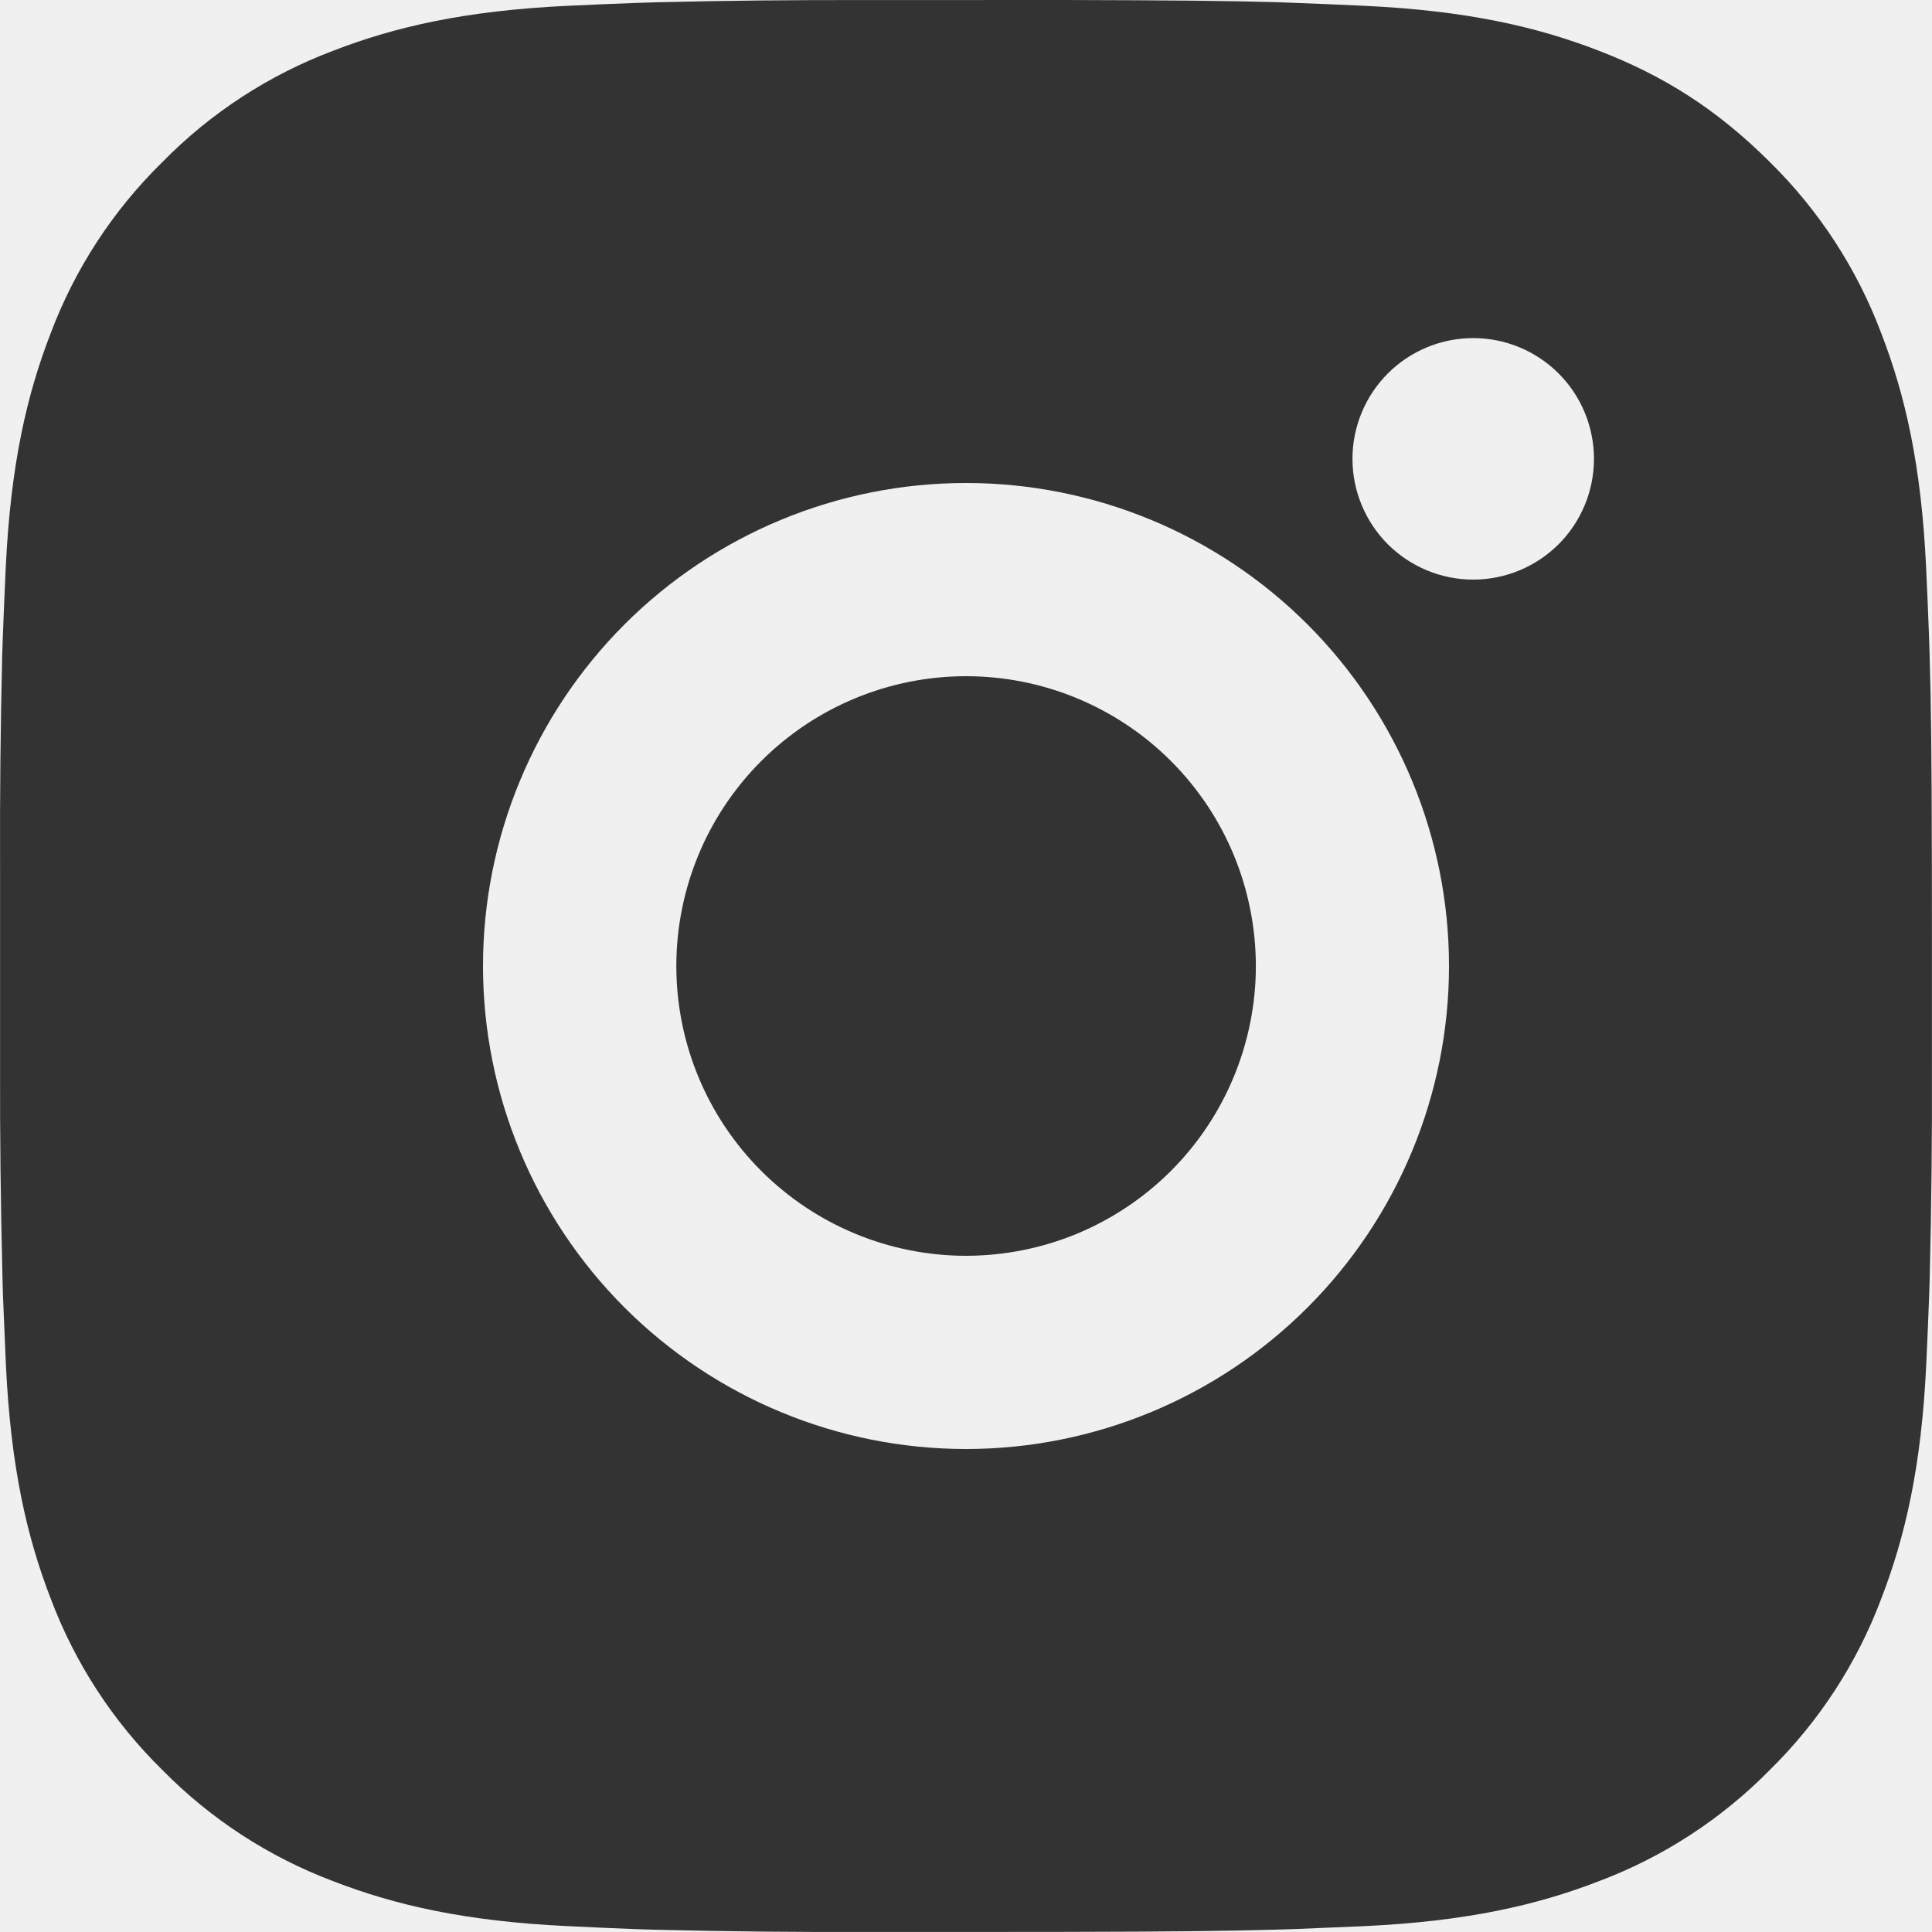
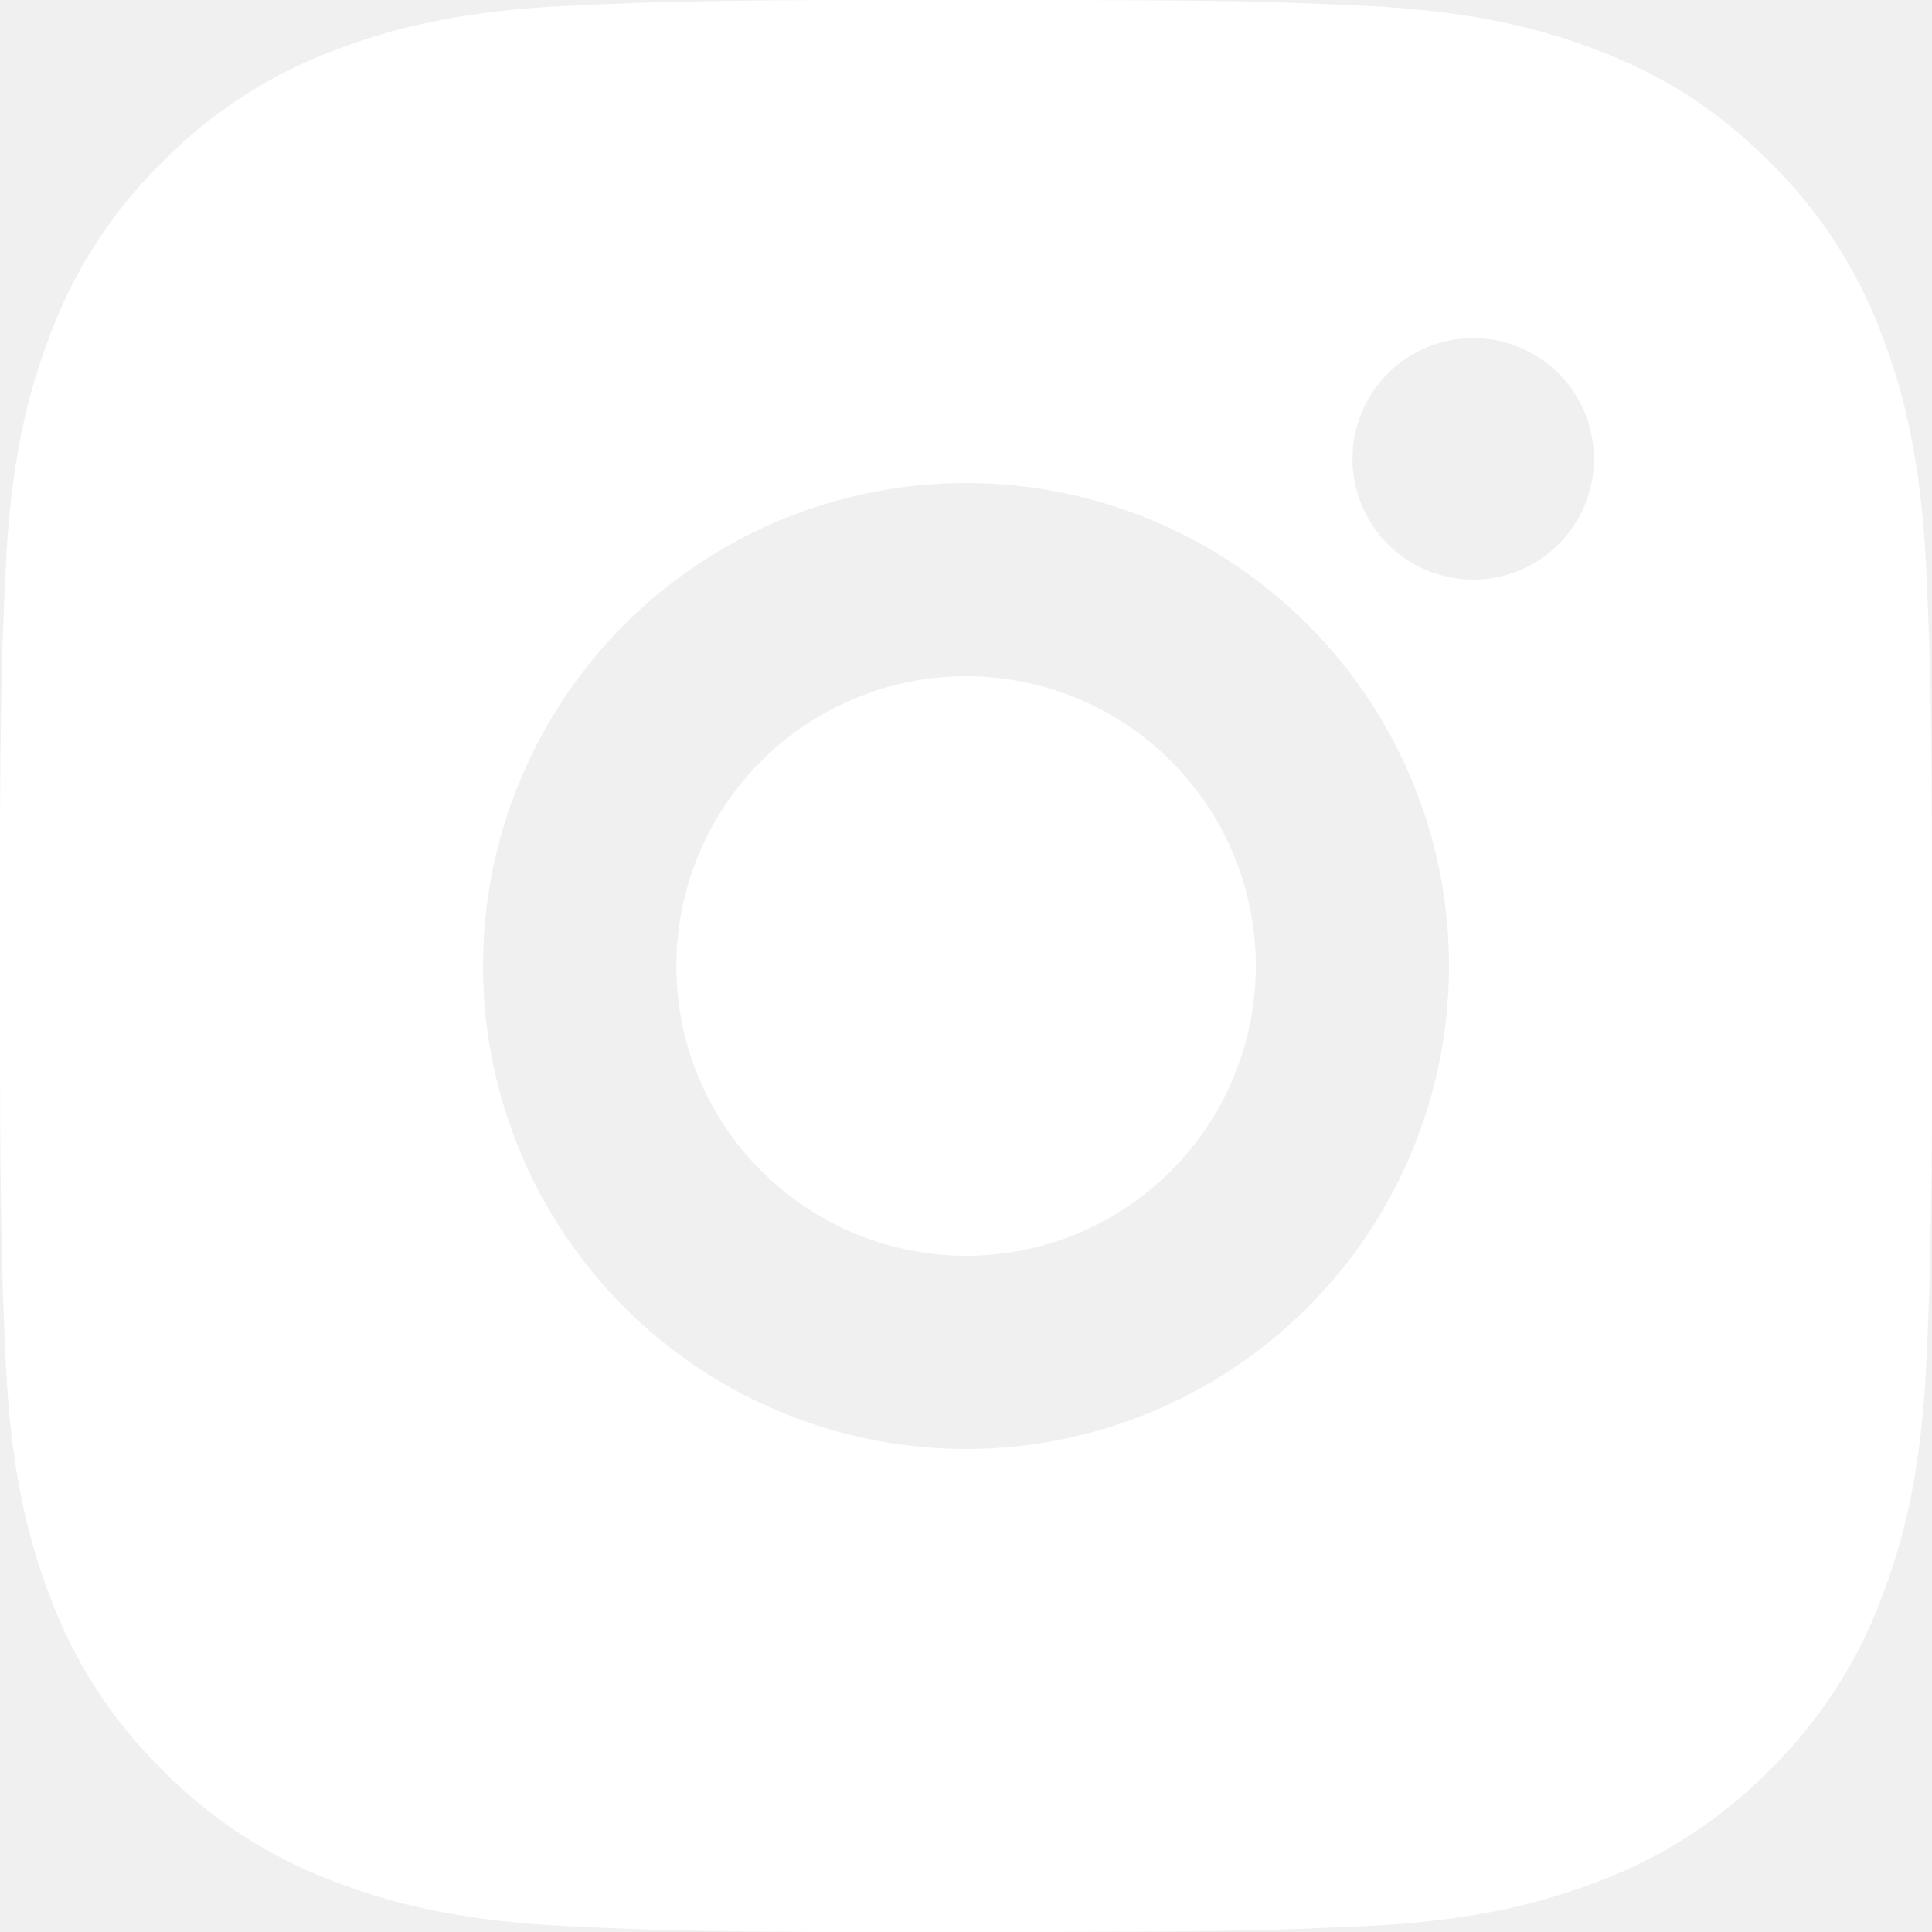
<svg xmlns="http://www.w3.org/2000/svg" width="30" height="30" viewBox="0 0 30 30" fill="none">
-   <path d="M16.542 0C18.229 0.004 19.086 0.013 19.825 0.034L20.116 0.045C20.452 0.057 20.784 0.072 21.184 0.09C22.78 0.165 23.869 0.417 24.825 0.787C25.814 1.168 26.648 1.684 27.483 2.517C28.245 3.267 28.836 4.174 29.212 5.175C29.582 6.13 29.834 7.219 29.909 8.817C29.927 9.216 29.942 9.547 29.954 9.885L29.963 10.176C29.986 10.914 29.995 11.77 29.998 13.458L29.999 14.577V16.542C30.003 17.636 29.991 18.73 29.965 19.823L29.956 20.114C29.944 20.452 29.929 20.784 29.911 21.183C29.836 22.78 29.581 23.867 29.212 24.824C28.836 25.826 28.245 26.733 27.483 27.482C26.733 28.245 25.826 28.836 24.825 29.212C23.869 29.582 22.78 29.834 21.184 29.909L20.116 29.954L19.825 29.963C19.086 29.984 18.229 29.995 16.542 29.998L15.423 29.999H13.46C12.365 30.003 11.271 29.992 10.176 29.965L9.885 29.956C9.529 29.942 9.173 29.927 8.817 29.909C7.221 29.834 6.133 29.582 5.176 29.212C4.175 28.835 3.268 28.245 2.519 27.482C1.756 26.733 1.165 25.826 0.788 24.824C0.418 23.869 0.166 22.78 0.091 21.183L0.046 20.114L0.038 19.823C0.011 18.73 -0.002 17.636 0.001 16.542V13.458C-0.003 12.364 0.008 11.27 0.034 10.176L0.044 9.885C0.056 9.547 0.071 9.216 0.089 8.817C0.164 7.219 0.416 6.132 0.787 5.175C1.164 4.173 1.756 3.266 2.521 2.517C3.269 1.754 4.175 1.164 5.176 0.787C6.133 0.417 7.22 0.165 8.817 0.09C9.216 0.072 9.549 0.057 9.885 0.045L10.176 0.036C11.27 0.009 12.364 -0.002 13.458 0.001L16.542 0ZM15 7.5C13.011 7.5 11.104 8.29 9.697 9.696C8.291 11.103 7.5 13.011 7.5 15C7.5 16.989 8.291 18.896 9.697 20.303C11.104 21.709 13.011 22.5 15 22.5C16.989 22.5 18.897 21.709 20.303 20.303C21.71 18.896 22.5 16.989 22.5 15C22.5 13.011 21.71 11.103 20.303 9.696C18.897 8.29 16.989 7.5 15 7.5ZM15 10.5C15.591 10.5 16.176 10.616 16.722 10.842C17.268 11.068 17.764 11.399 18.182 11.817C18.6 12.235 18.932 12.731 19.158 13.277C19.384 13.823 19.5 14.408 19.501 14.999C19.501 15.59 19.384 16.175 19.158 16.721C18.932 17.267 18.601 17.763 18.183 18.181C17.765 18.599 17.269 18.93 16.724 19.157C16.178 19.383 15.592 19.499 15.002 19.5C13.808 19.5 12.664 19.025 11.82 18.181C10.976 17.338 10.502 16.193 10.502 15C10.502 13.806 10.976 12.662 11.82 11.818C12.664 10.974 13.808 10.5 15.002 10.5M22.876 5.25C22.379 5.25 21.902 5.447 21.55 5.799C21.199 6.151 21.001 6.628 21.001 7.125C21.001 7.622 21.199 8.099 21.55 8.451C21.902 8.802 22.379 9 22.876 9C23.373 9 23.85 8.802 24.202 8.451C24.554 8.099 24.751 7.622 24.751 7.125C24.751 6.628 24.554 6.151 24.202 5.799C23.85 5.447 23.373 5.25 22.876 5.25Z" fill="#333333" />
+   <path d="M16.542 0C18.229 0.004 19.086 0.013 19.825 0.034L20.116 0.045C20.452 0.057 20.784 0.072 21.184 0.09C22.78 0.165 23.869 0.417 24.825 0.787C25.814 1.168 26.648 1.684 27.483 2.517C28.245 3.267 28.836 4.174 29.212 5.175C29.582 6.13 29.834 7.219 29.909 8.817C29.927 9.216 29.942 9.547 29.954 9.885L29.963 10.176C29.986 10.914 29.995 11.77 29.998 13.458L29.999 14.577V16.542C30.003 17.636 29.991 18.73 29.965 19.823L29.956 20.114C29.944 20.452 29.929 20.784 29.911 21.183C29.836 22.78 29.581 23.867 29.212 24.824C28.836 25.826 28.245 26.733 27.483 27.482C26.733 28.245 25.826 28.836 24.825 29.212C23.869 29.582 22.78 29.834 21.184 29.909L20.116 29.954L19.825 29.963C19.086 29.984 18.229 29.995 16.542 29.998L15.423 29.999H13.46C12.365 30.003 11.271 29.992 10.176 29.965L9.885 29.956C9.529 29.942 9.173 29.927 8.817 29.909C7.221 29.834 6.133 29.582 5.176 29.212C4.175 28.835 3.268 28.245 2.519 27.482C1.756 26.733 1.165 25.826 0.788 24.824C0.418 23.869 0.166 22.78 0.091 21.183L0.046 20.114L0.038 19.823C0.011 18.73 -0.002 17.636 0.001 16.542V13.458C-0.003 12.364 0.008 11.27 0.034 10.176L0.044 9.885C0.056 9.547 0.071 9.216 0.089 8.817C0.164 7.219 0.416 6.132 0.787 5.175C1.164 4.173 1.756 3.266 2.521 2.517C3.269 1.754 4.175 1.164 5.176 0.787C6.133 0.417 7.22 0.165 8.817 0.09C9.216 0.072 9.549 0.057 9.885 0.045L10.176 0.036C11.27 0.009 12.364 -0.002 13.458 0.001L16.542 0ZM15 7.5C13.011 7.5 11.104 8.29 9.697 9.696C8.291 11.103 7.5 13.011 7.5 15C7.5 16.989 8.291 18.896 9.697 20.303C11.104 21.709 13.011 22.5 15 22.5C16.989 22.5 18.897 21.709 20.303 20.303C21.71 18.896 22.5 16.989 22.5 15C22.5 13.011 21.71 11.103 20.303 9.696C18.897 8.29 16.989 7.5 15 7.5ZM15 10.5C15.591 10.5 16.176 10.616 16.722 10.842C17.268 11.068 17.764 11.399 18.182 11.817C18.6 12.235 18.932 12.731 19.158 13.277C19.384 13.823 19.5 14.408 19.501 14.999C19.501 15.59 19.384 16.175 19.158 16.721C18.932 17.267 18.601 17.763 18.183 18.181C17.765 18.599 17.269 18.93 16.724 19.157C16.178 19.383 15.592 19.499 15.002 19.5C13.808 19.5 12.664 19.025 11.82 18.181C10.976 17.338 10.502 16.193 10.502 15C10.502 13.806 10.976 12.662 11.82 11.818C12.664 10.974 13.808 10.5 15.002 10.5M22.876 5.25C22.379 5.25 21.902 5.447 21.55 5.799C21.199 6.151 21.001 6.628 21.001 7.125C21.001 7.622 21.199 8.099 21.55 8.451C21.902 8.802 22.379 9 22.876 9C23.373 9 23.85 8.802 24.202 8.451C24.554 8.099 24.751 7.622 24.751 7.125C24.751 6.628 24.554 6.151 24.202 5.799C23.85 5.447 23.373 5.25 22.876 5.25Z" fill="white" />
</svg>
